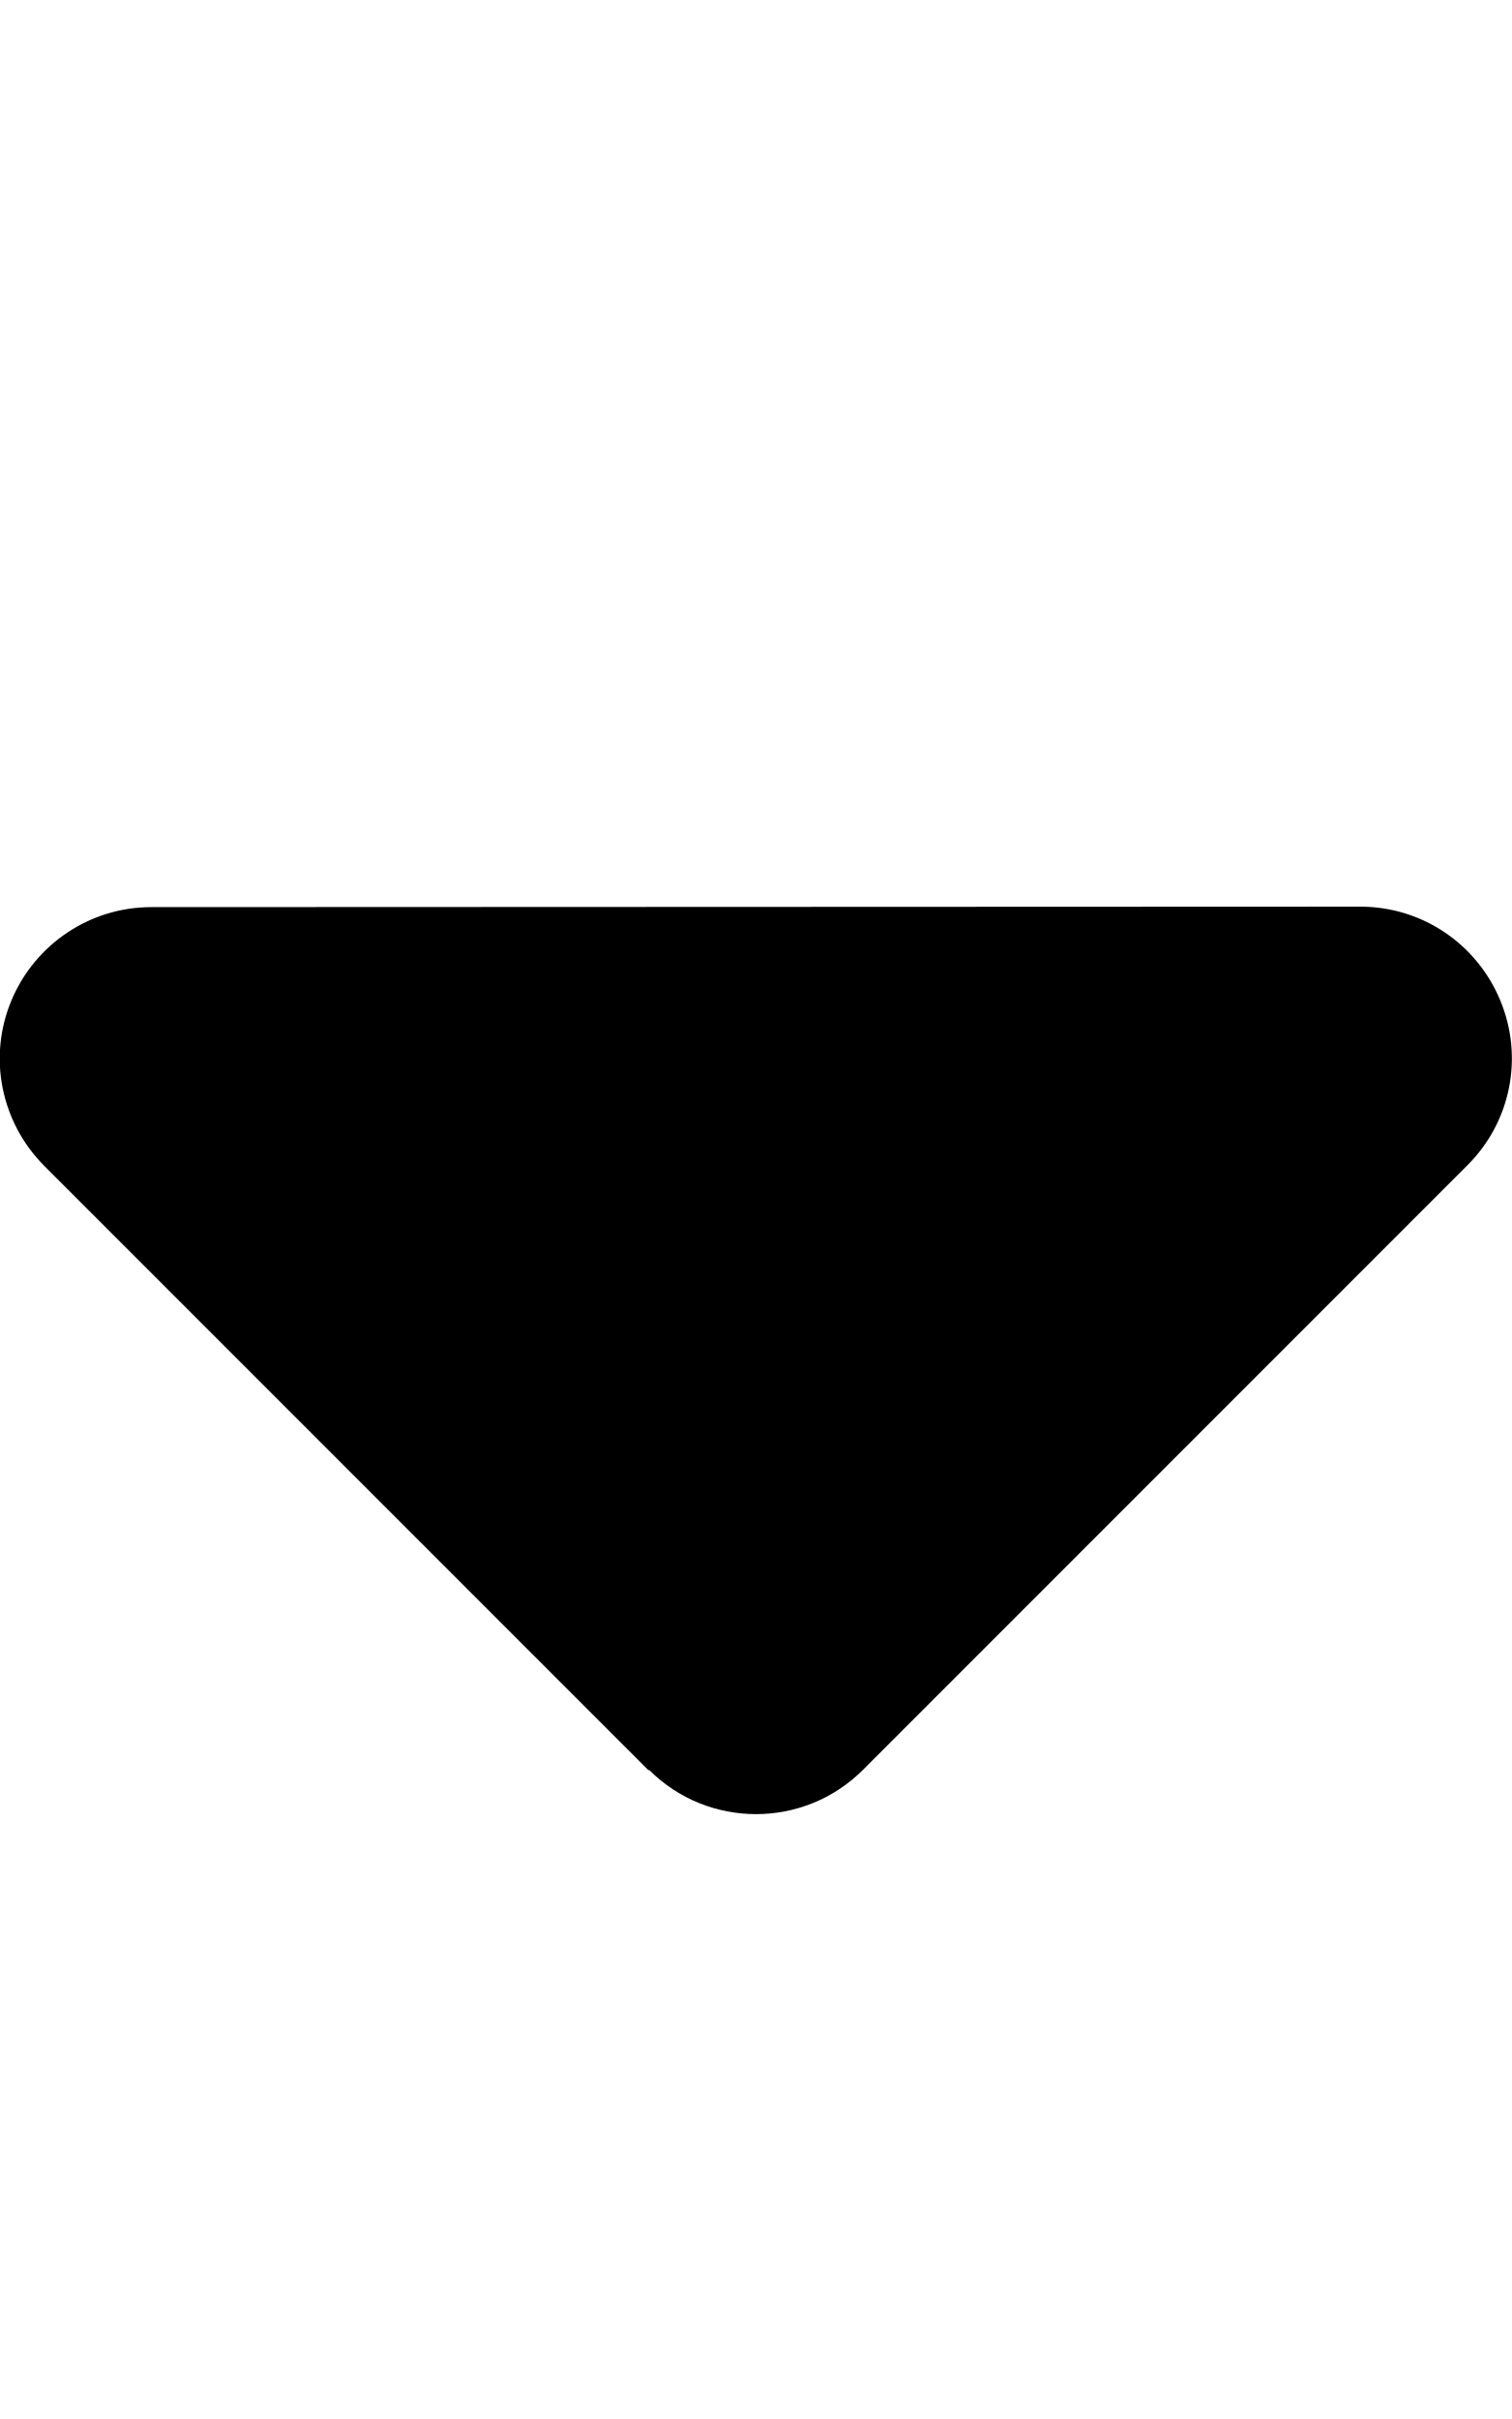
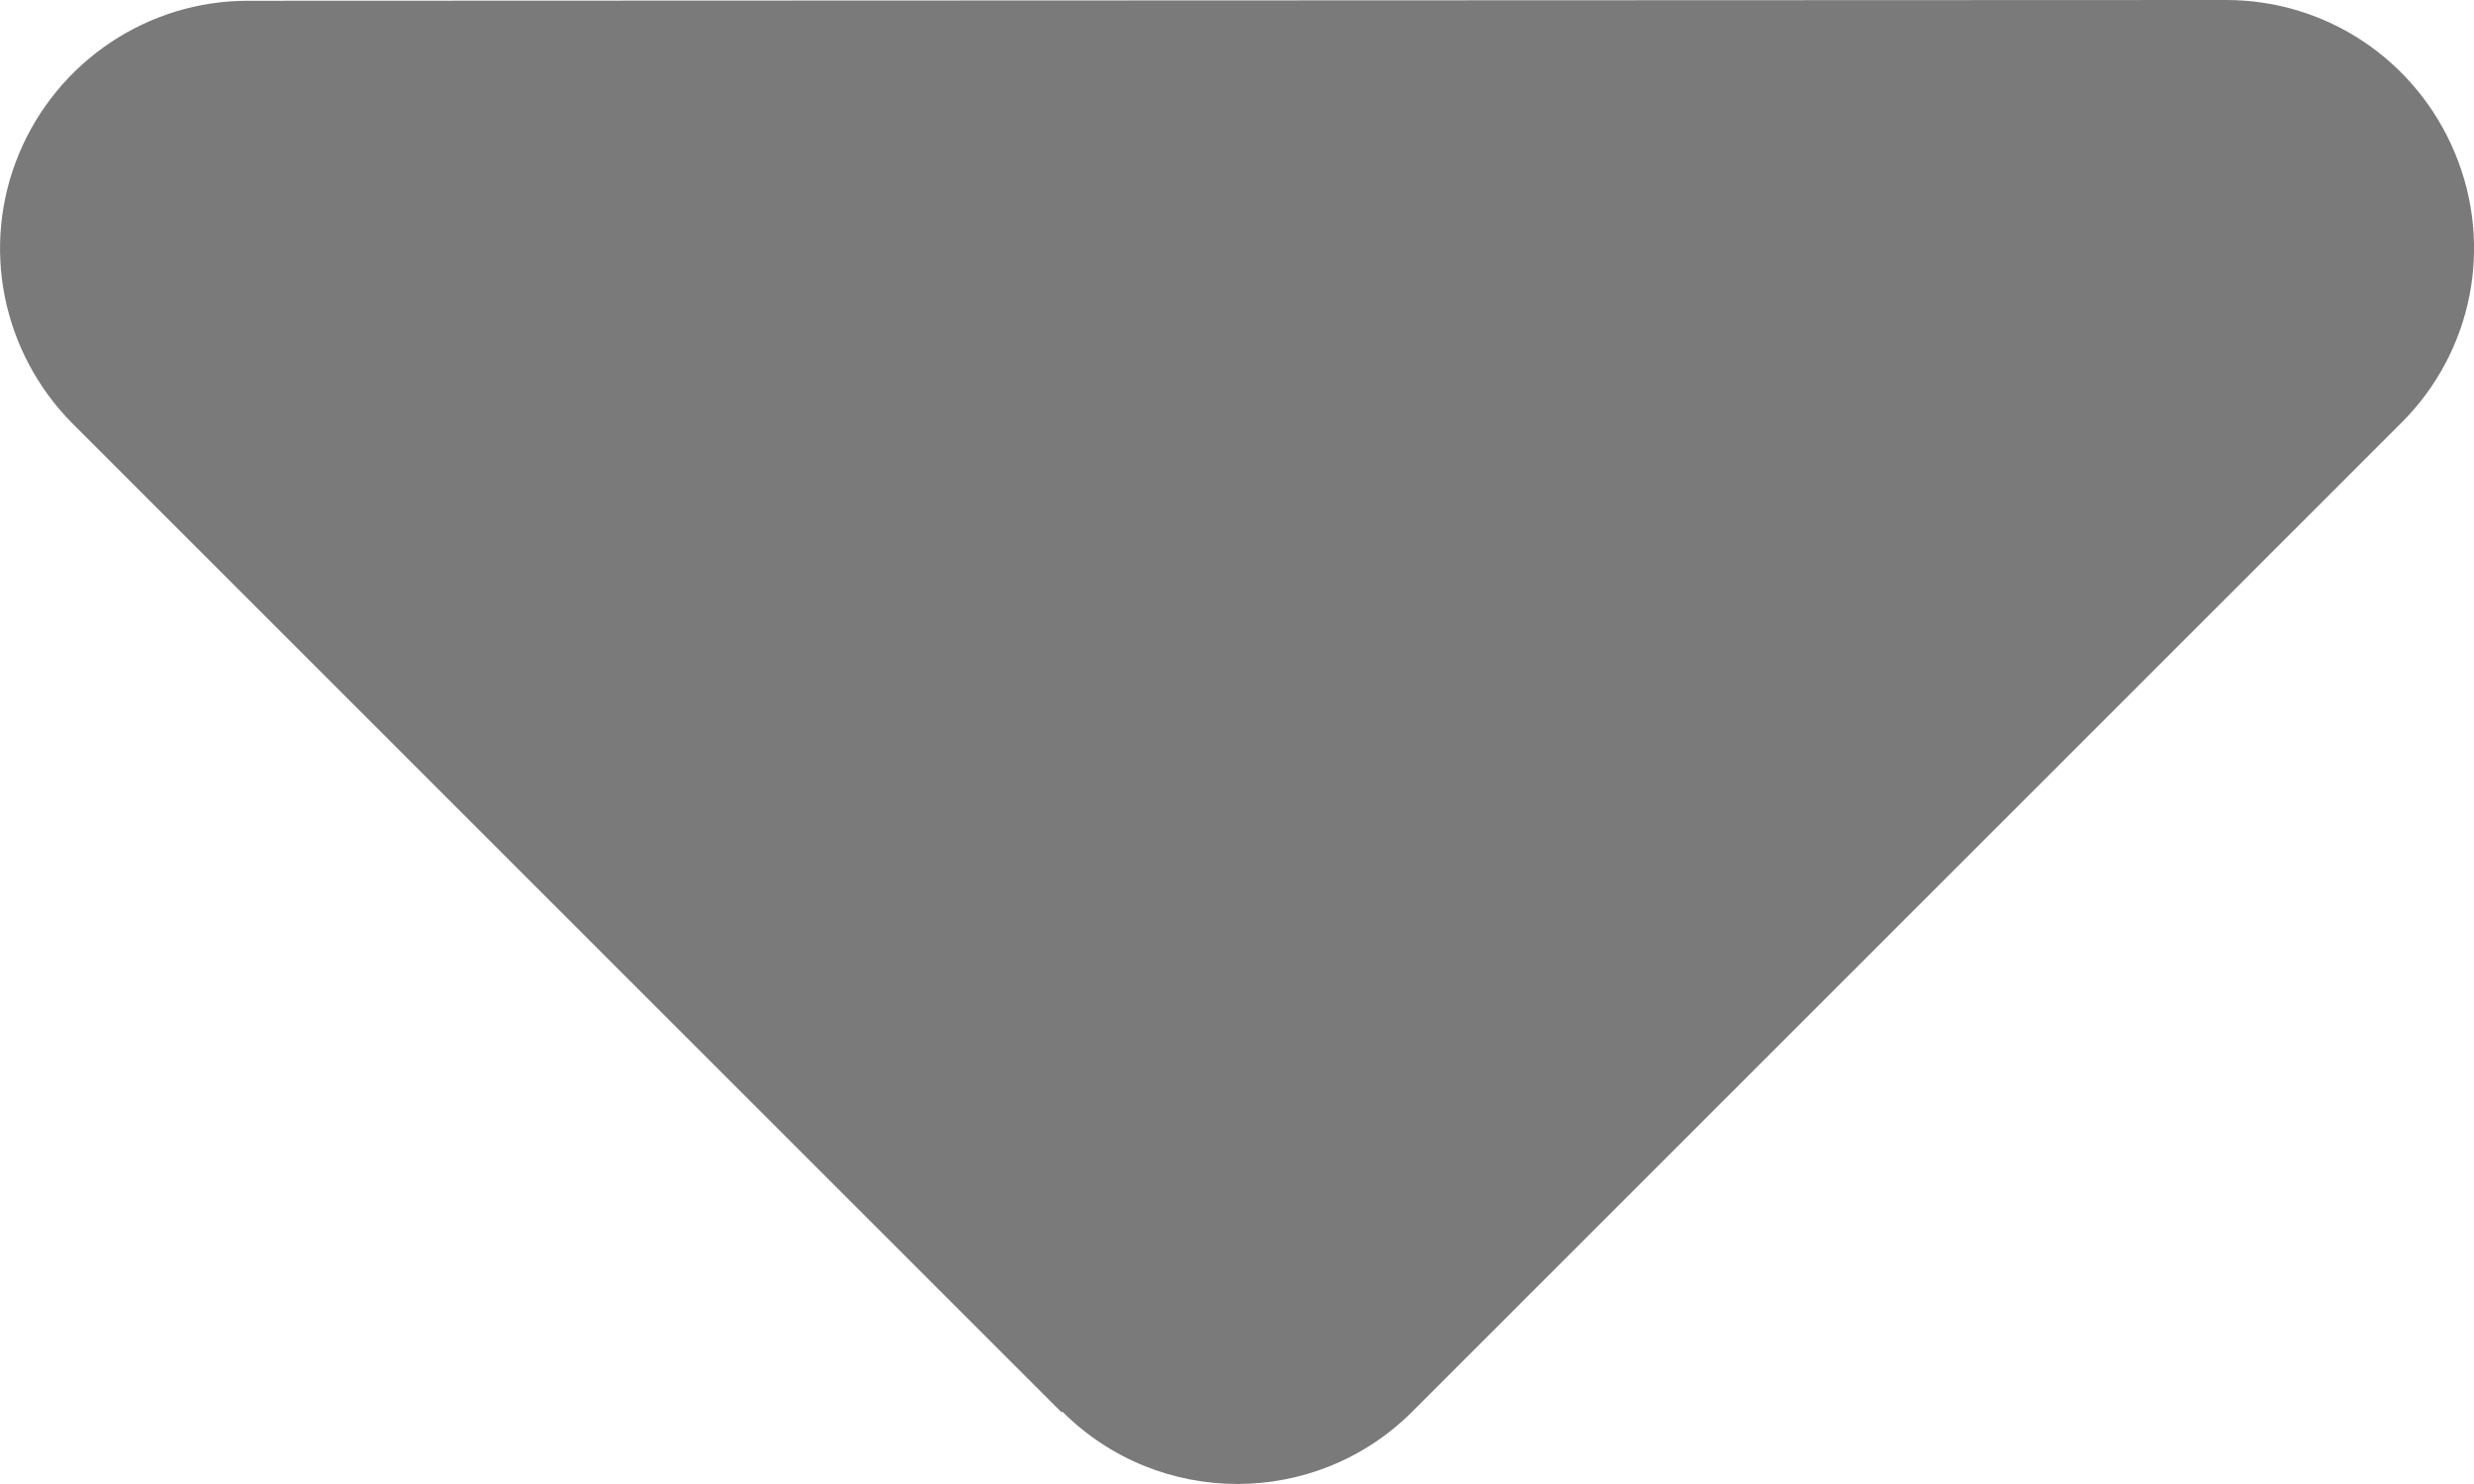
- <svg xmlns="http://www.w3.org/2000/svg" viewBox="0 0 320 512">
-   <path d="M137.4 374.6c12.5 12.5 32.8 12.5 45.3 0l128-128c9.2-9.2 11.9-22.9 6.9-34.9s-16.6-19.8-29.6-19.8L32 192c-12.9 0-24.6 7.8-29.6 19.8s-2.2 25.7 6.9 34.9l128 128z" />
+ <svg xmlns="http://www.w3.org/2000/svg" id="Capa_1" data-name="Capa 1" viewBox="0 0 320.13 192.07">
+   <defs>
+     <style>
+       .cls-1 {
+         fill: #7a7a7a;
+       }
+     </style>
+   </defs>
+   <path class="cls-1" d="m137.46,182.7c12.5,12.5,32.8,12.5,45.3,0L310.76,54.7c9.2-9.2,11.9-22.9,6.9-34.9S301.06,0,288.06,0L32.06.1C19.16.1,7.46,7.9,2.46,19.9S.26,45.6,9.36,54.8l128,128,.1-.1Z" />
</svg>
